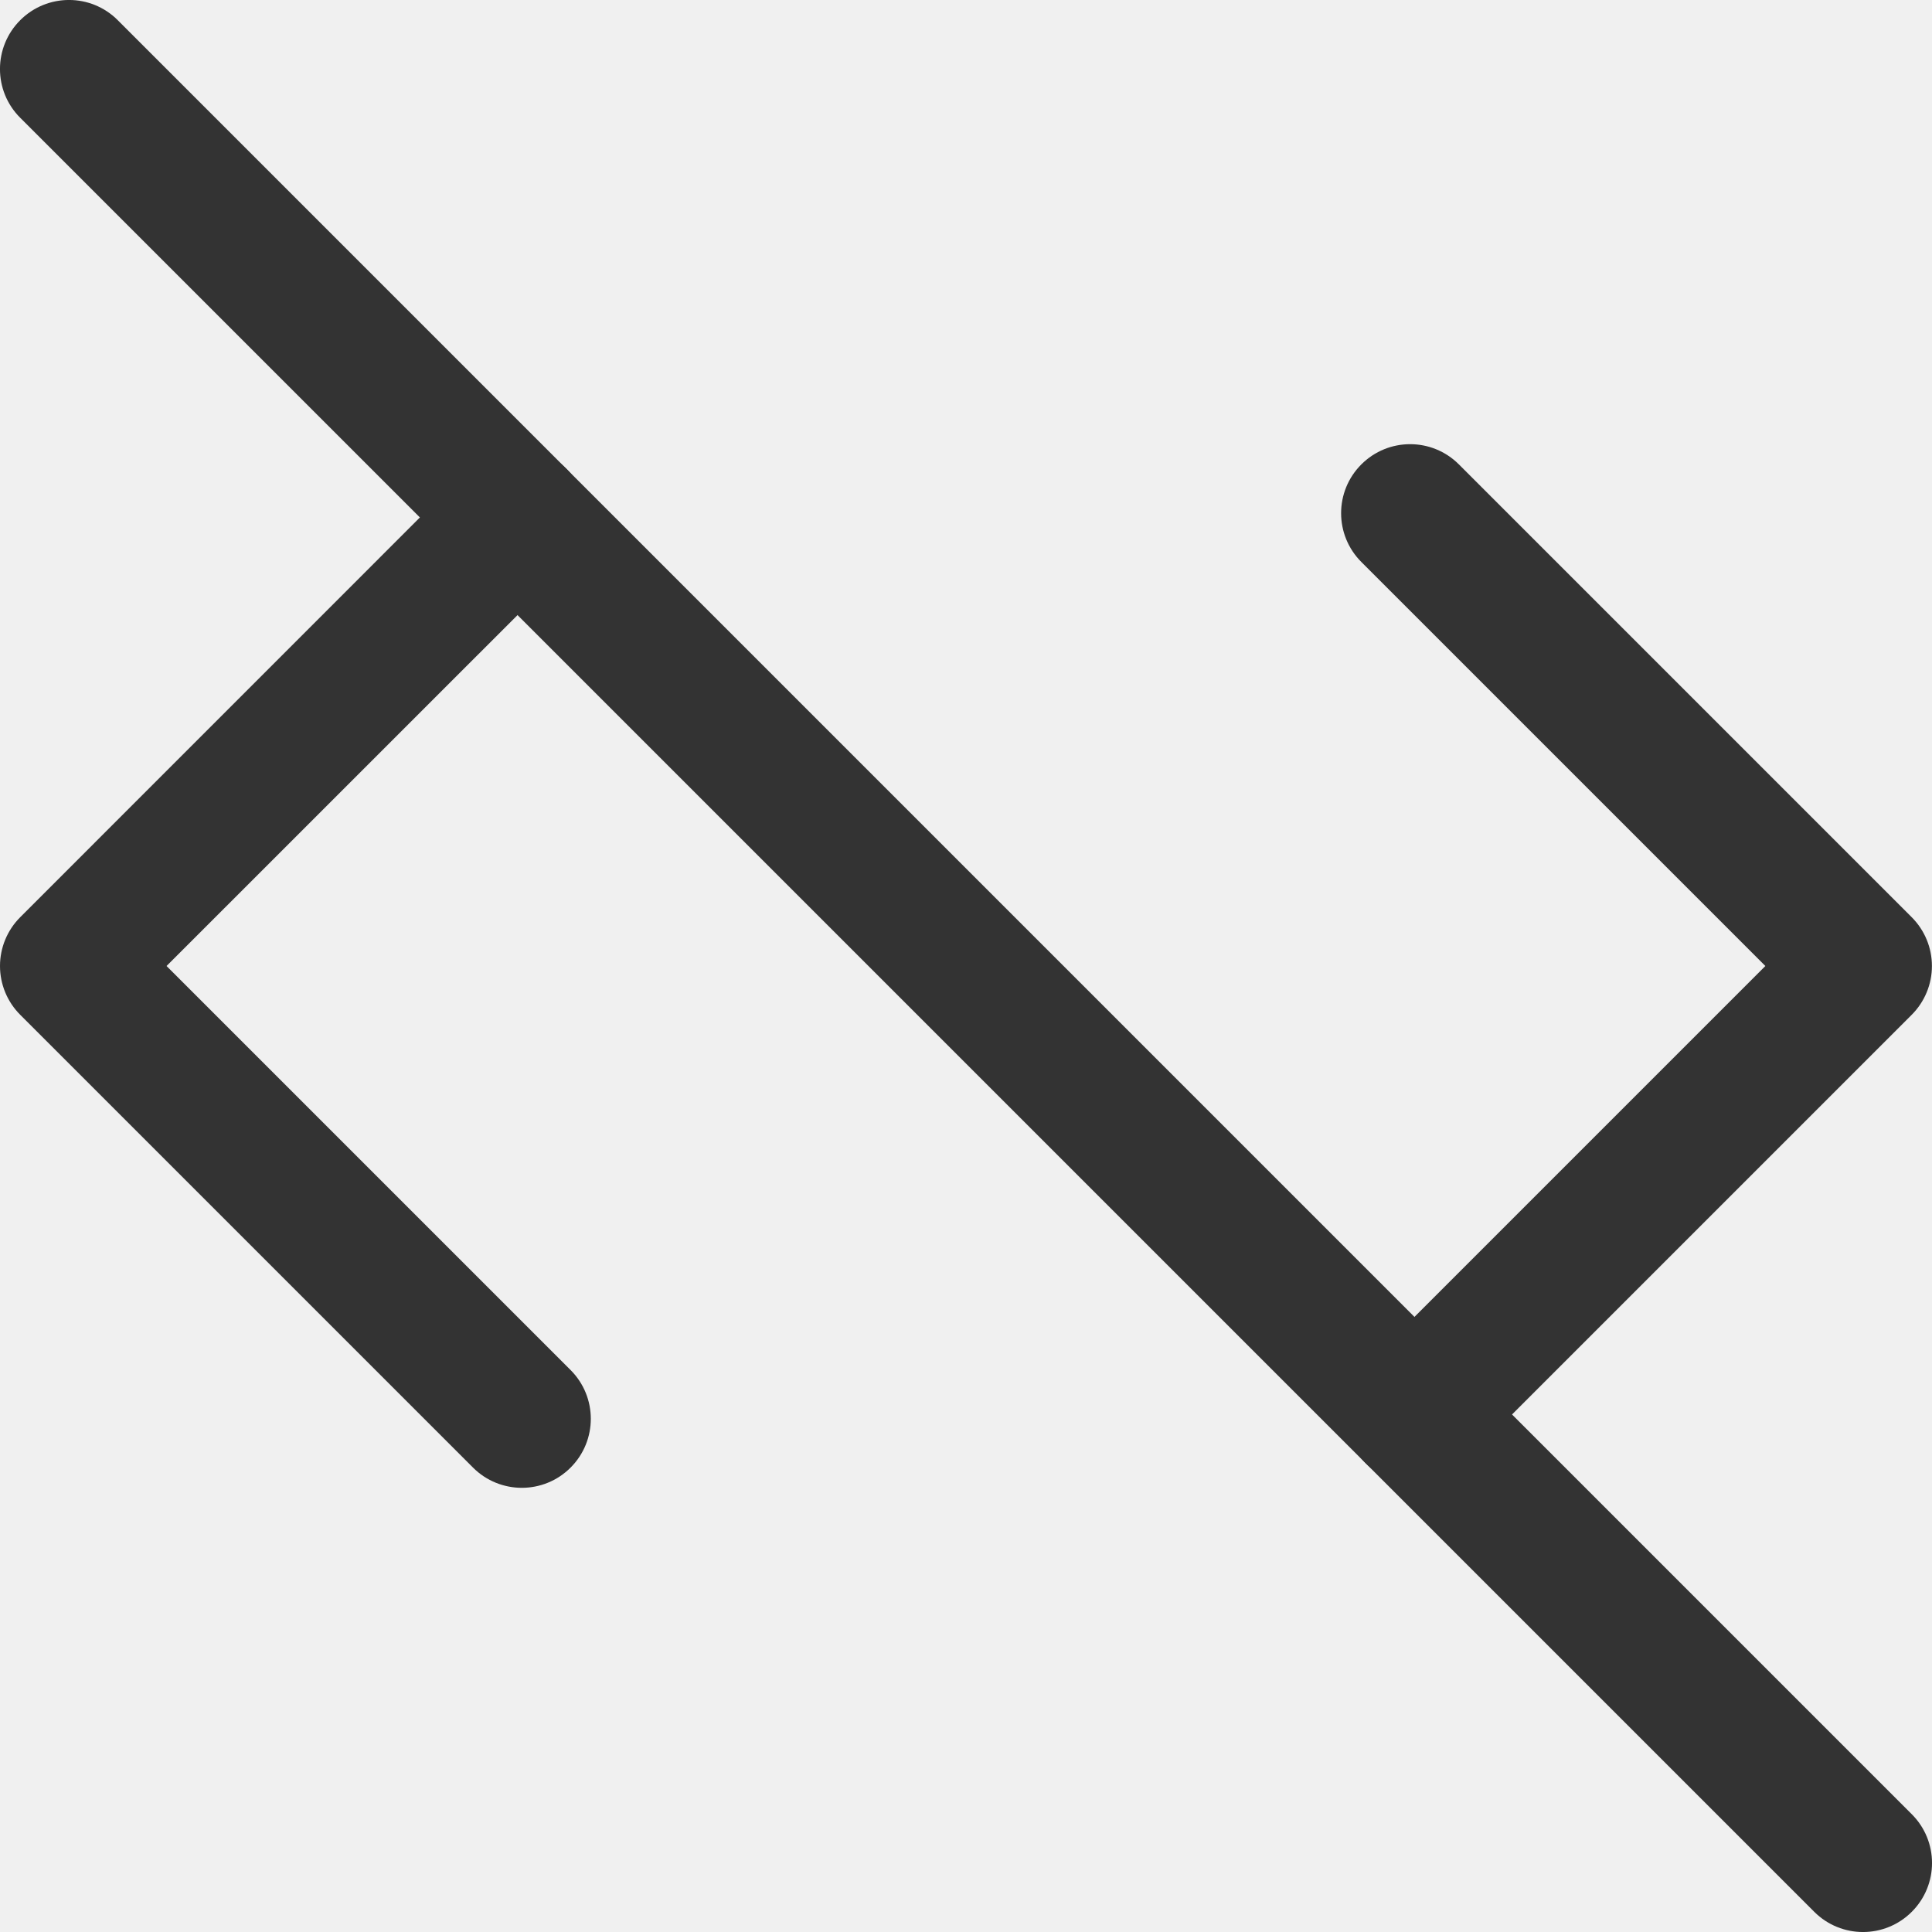
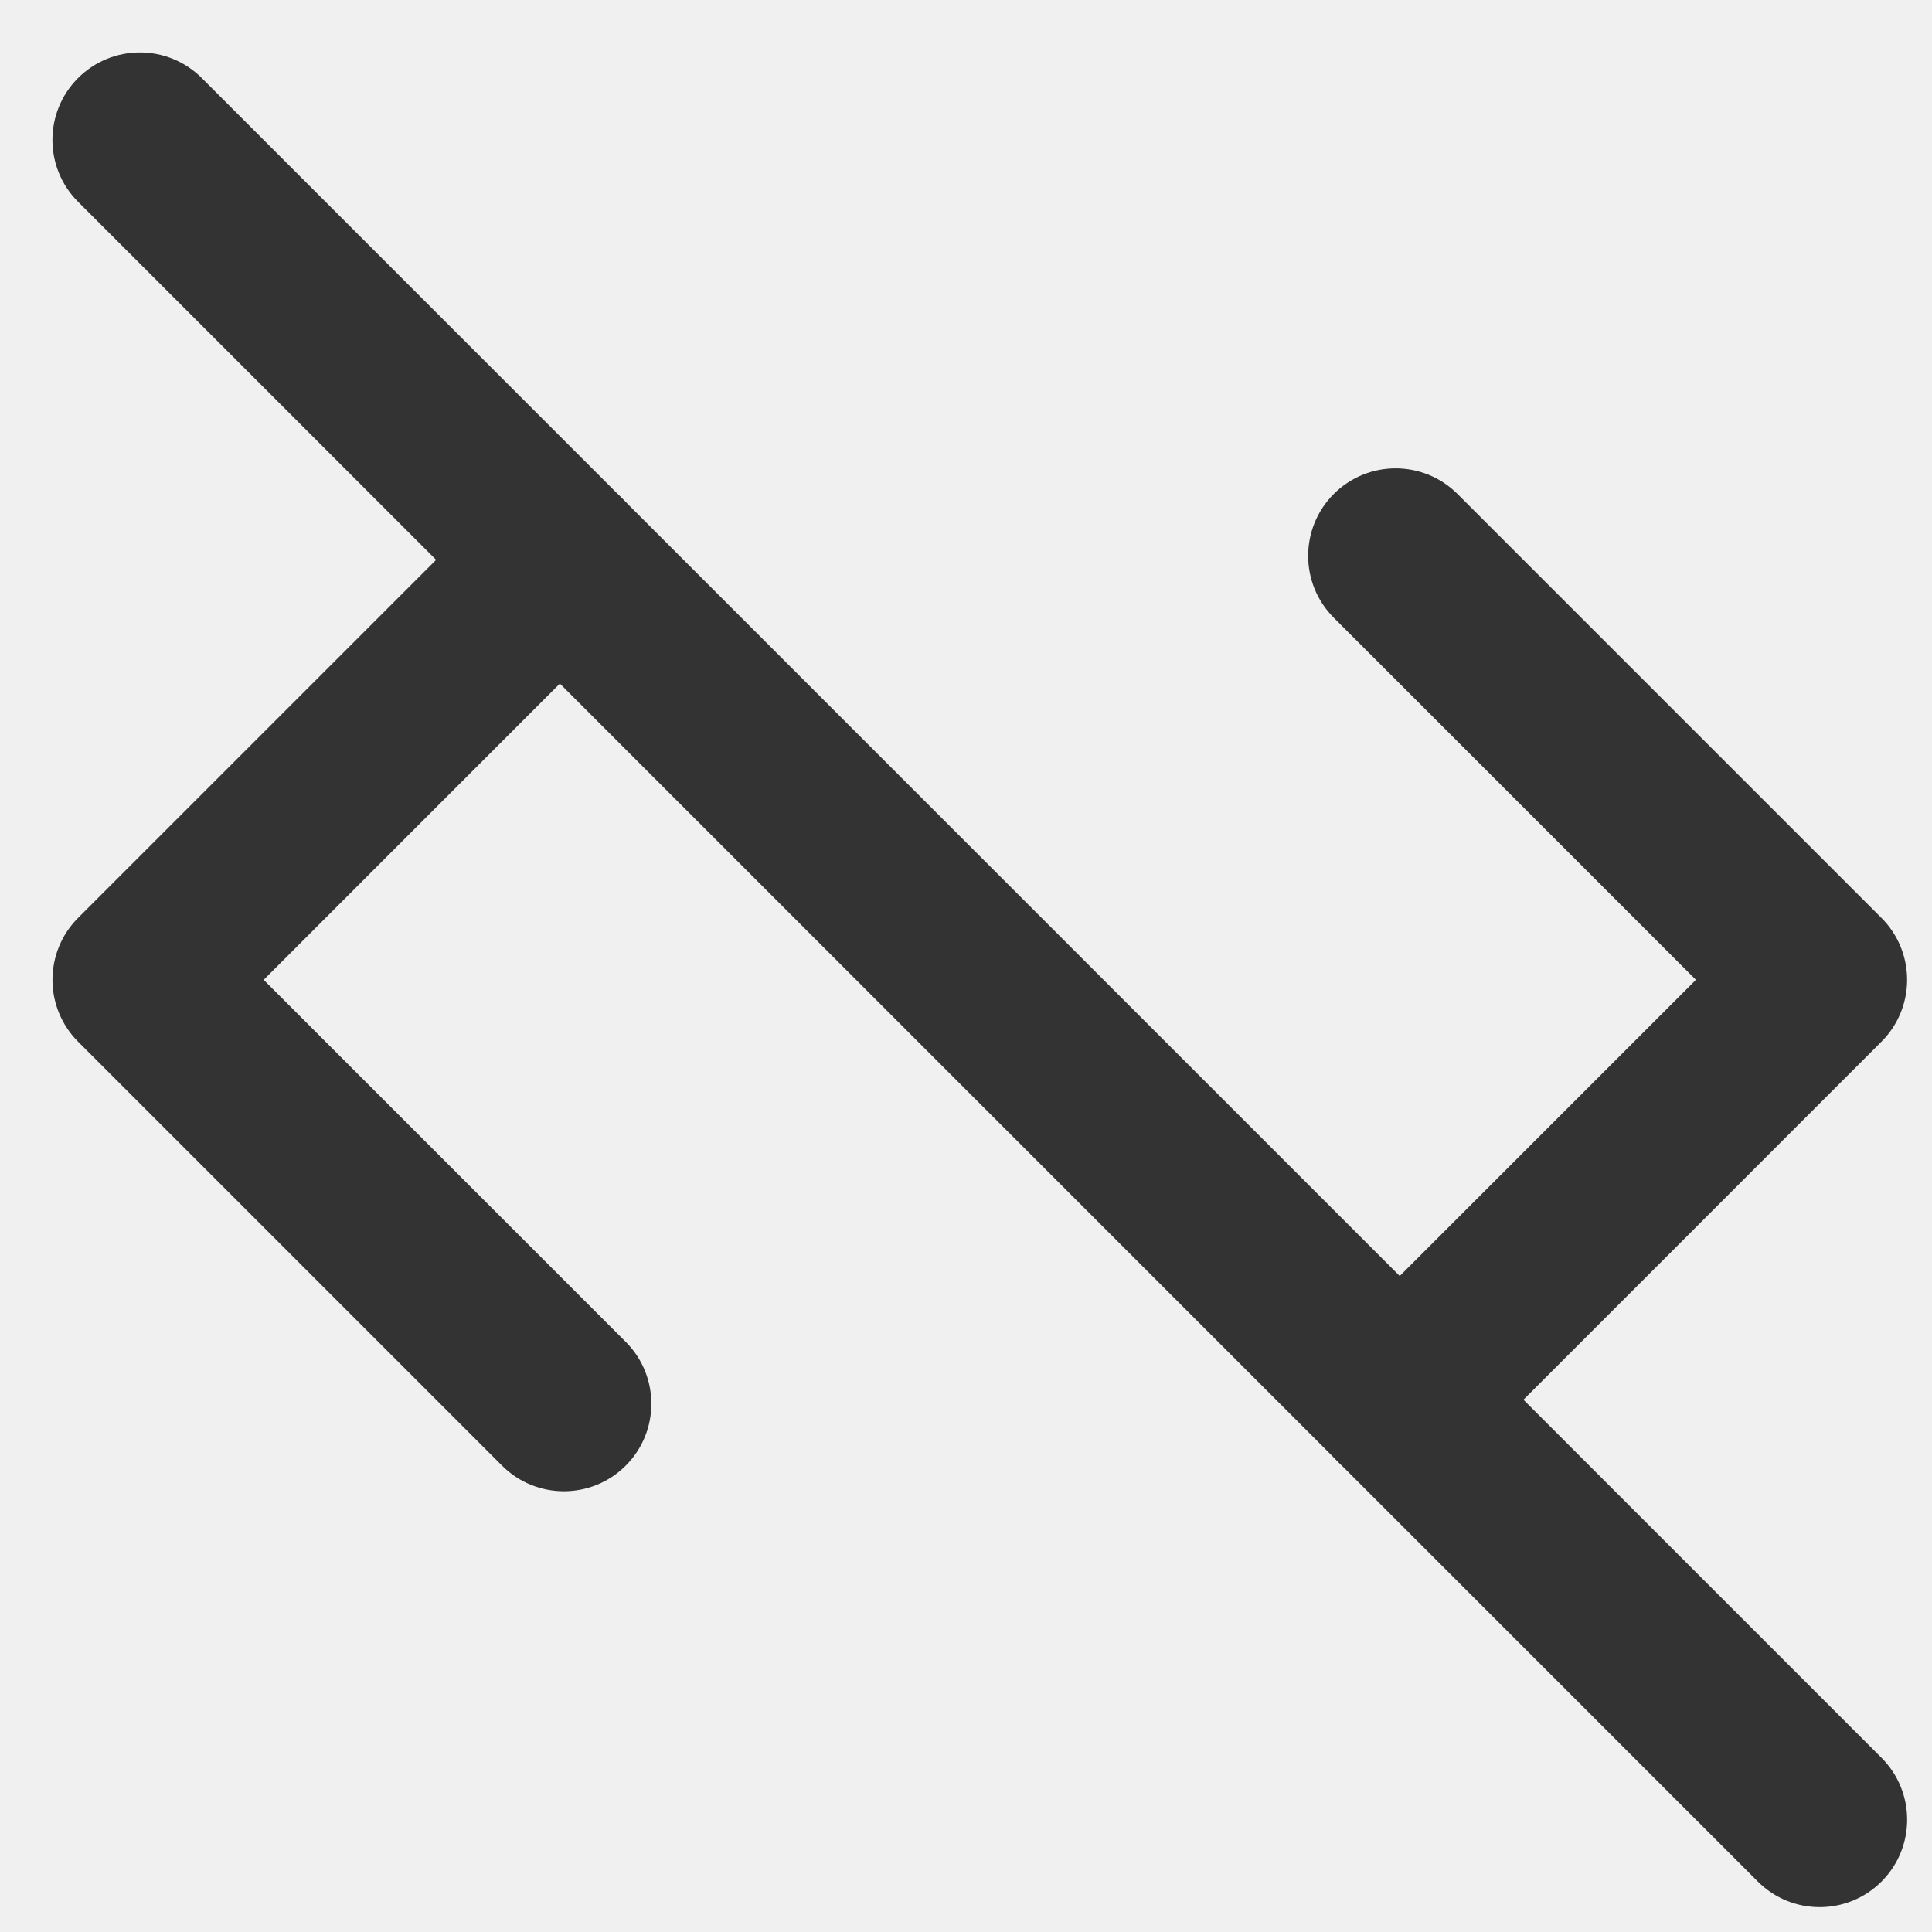
- <svg xmlns="http://www.w3.org/2000/svg" width="24" height="24" viewBox="0 0 24 24" fill="none">
-   <g clip-path="url(#clip0_39_135)">
-     <path fill-rule="evenodd" clip-rule="evenodd" d="M7.035 5.822C7.369 6.157 7.369 6.7 7.035 7.035L2.069 12L7.088 17.019C7.423 17.354 7.423 17.896 7.088 18.231C6.754 18.566 6.211 18.566 5.876 18.231L0.251 12.606C0.09 12.445 8.6853e-07 12.227 0 12C-8.1743e-07 11.773 0.09 11.555 0.251 11.394L5.822 5.822C6.157 5.488 6.7 5.488 7.035 5.822Z" fill="#333333" />
-     <path fill-rule="evenodd" clip-rule="evenodd" d="M16.911 5.769C17.246 5.434 17.788 5.434 18.123 5.769L23.748 11.394C23.909 11.555 23.999 11.773 23.999 12C23.999 12.227 23.909 12.445 23.748 12.606L18.177 18.177C17.842 18.512 17.3 18.512 16.965 18.177C16.63 17.842 16.63 17.3 16.965 16.965L21.93 12L16.911 6.981C16.576 6.646 16.576 6.104 16.911 5.769Z" fill="#333333" />
-     <path fill-rule="evenodd" clip-rule="evenodd" d="M0.251 0.251C0.586 -0.084 1.129 -0.084 1.463 0.251L23.749 22.537C24.084 22.872 24.084 23.414 23.749 23.749C23.414 24.084 22.872 24.084 22.537 23.749L0.251 1.463C-0.084 1.129 -0.084 0.586 0.251 0.251Z" fill="#333333" />
-   </g>
-   <defs>
-     <clipPath id="clip0_39_135">
-       <rect width="24" height="24" fill="white" />
-     </clipPath>
-   </defs>
+ <svg xmlns="http://www.w3.org/2000/svg" width="25" height="25" viewBox="0 0 25 25" fill="none">
+   <path fill-rule="evenodd" clip-rule="evenodd" d="M8.045 6.444C8.487 6.886 8.487 7.603 8.045 8.045L3.412 12.679L8.097 17.364C8.539 17.806 8.539 18.523 8.097 18.965C7.655 19.407 6.938 19.407 6.496 18.965L1.01 13.479C0.798 13.267 0.679 12.979 0.679 12.679C0.679 12.378 0.798 12.09 1.01 11.878L6.444 6.444C6.886 6.002 7.603 6.002 8.045 6.444Z" fill="#333333" />
+   <path fill-rule="evenodd" clip-rule="evenodd" d="M17.259 6.392C17.701 5.95 18.418 5.95 18.86 6.392L24.346 11.878C24.559 12.09 24.678 12.378 24.678 12.679C24.678 12.979 24.559 13.267 24.346 13.479L18.913 18.913C18.471 19.355 17.754 19.355 17.312 18.913C16.87 18.471 16.87 17.754 17.312 17.312L21.945 12.679L17.259 7.993C16.817 7.551 16.817 6.834 17.259 6.392Z" fill="#333333" />
+   <path fill-rule="evenodd" clip-rule="evenodd" d="M1.01 1.01C1.452 0.568 2.169 0.568 2.611 1.01L24.347 22.746C24.789 23.188 24.789 23.905 24.347 24.347C23.905 24.789 23.188 24.789 22.746 24.347L1.01 2.611C0.568 2.169 0.568 1.452 1.01 1.01Z" fill="#333333" />
</svg>
